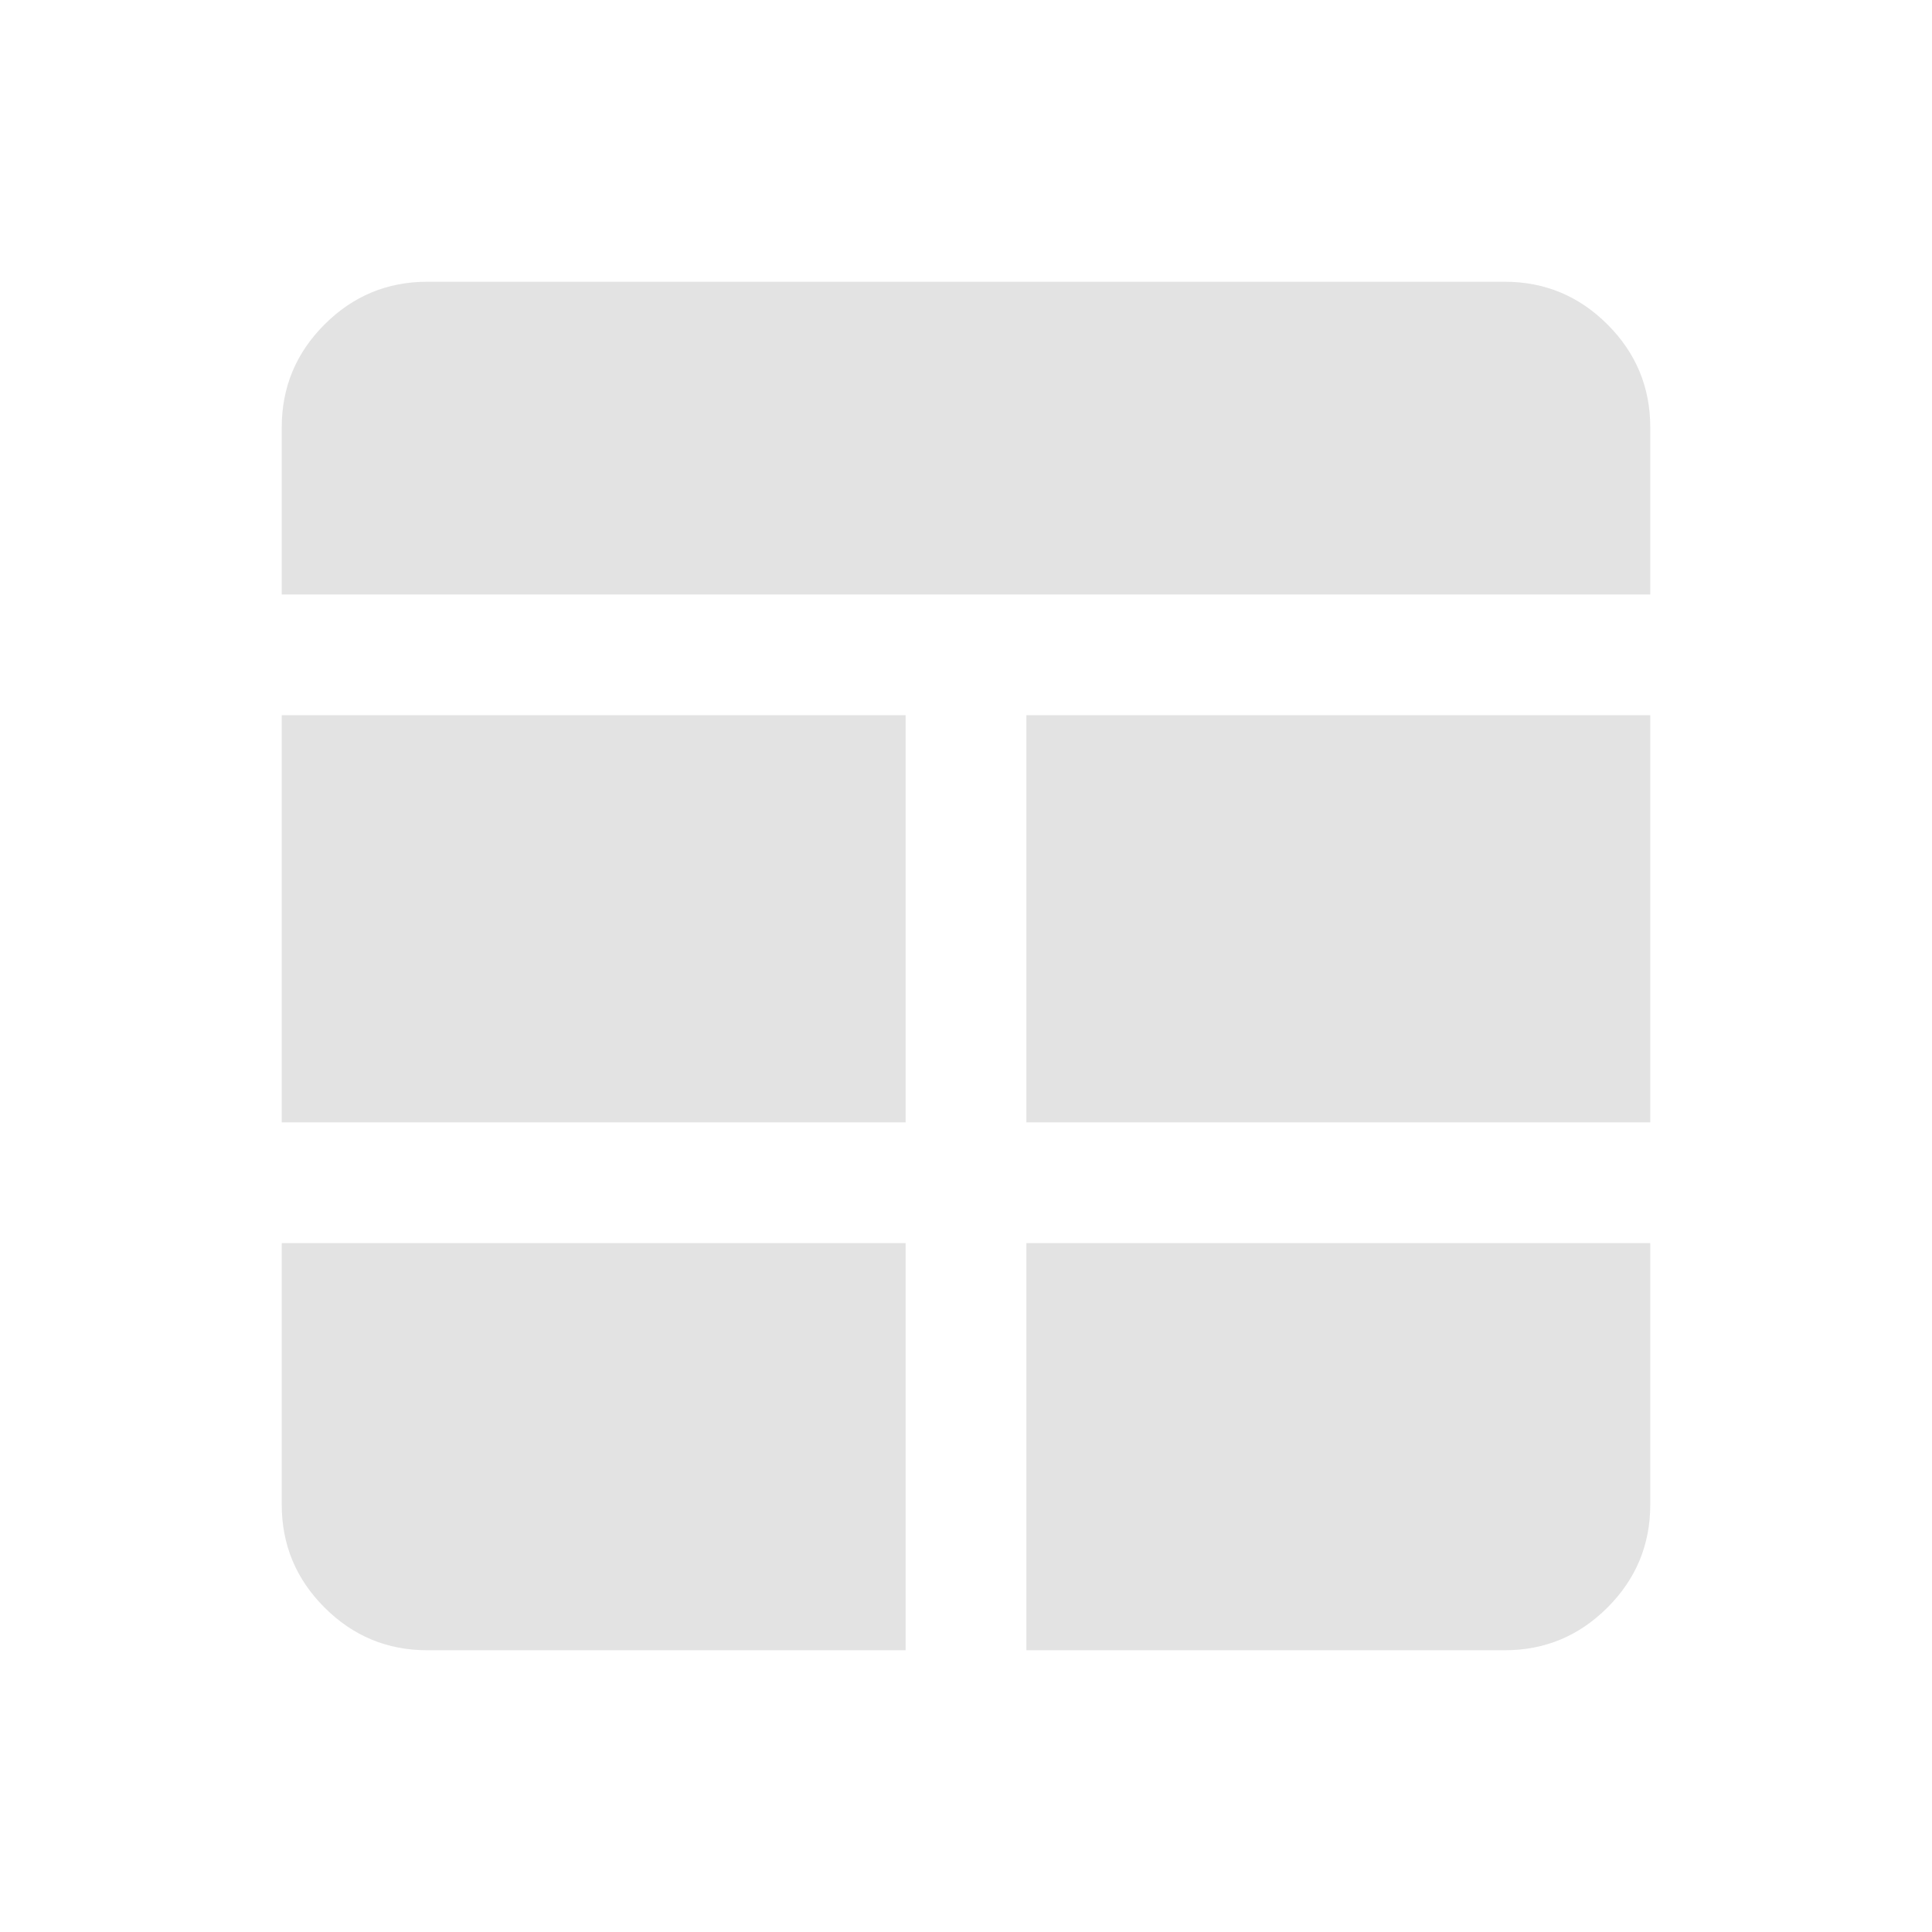
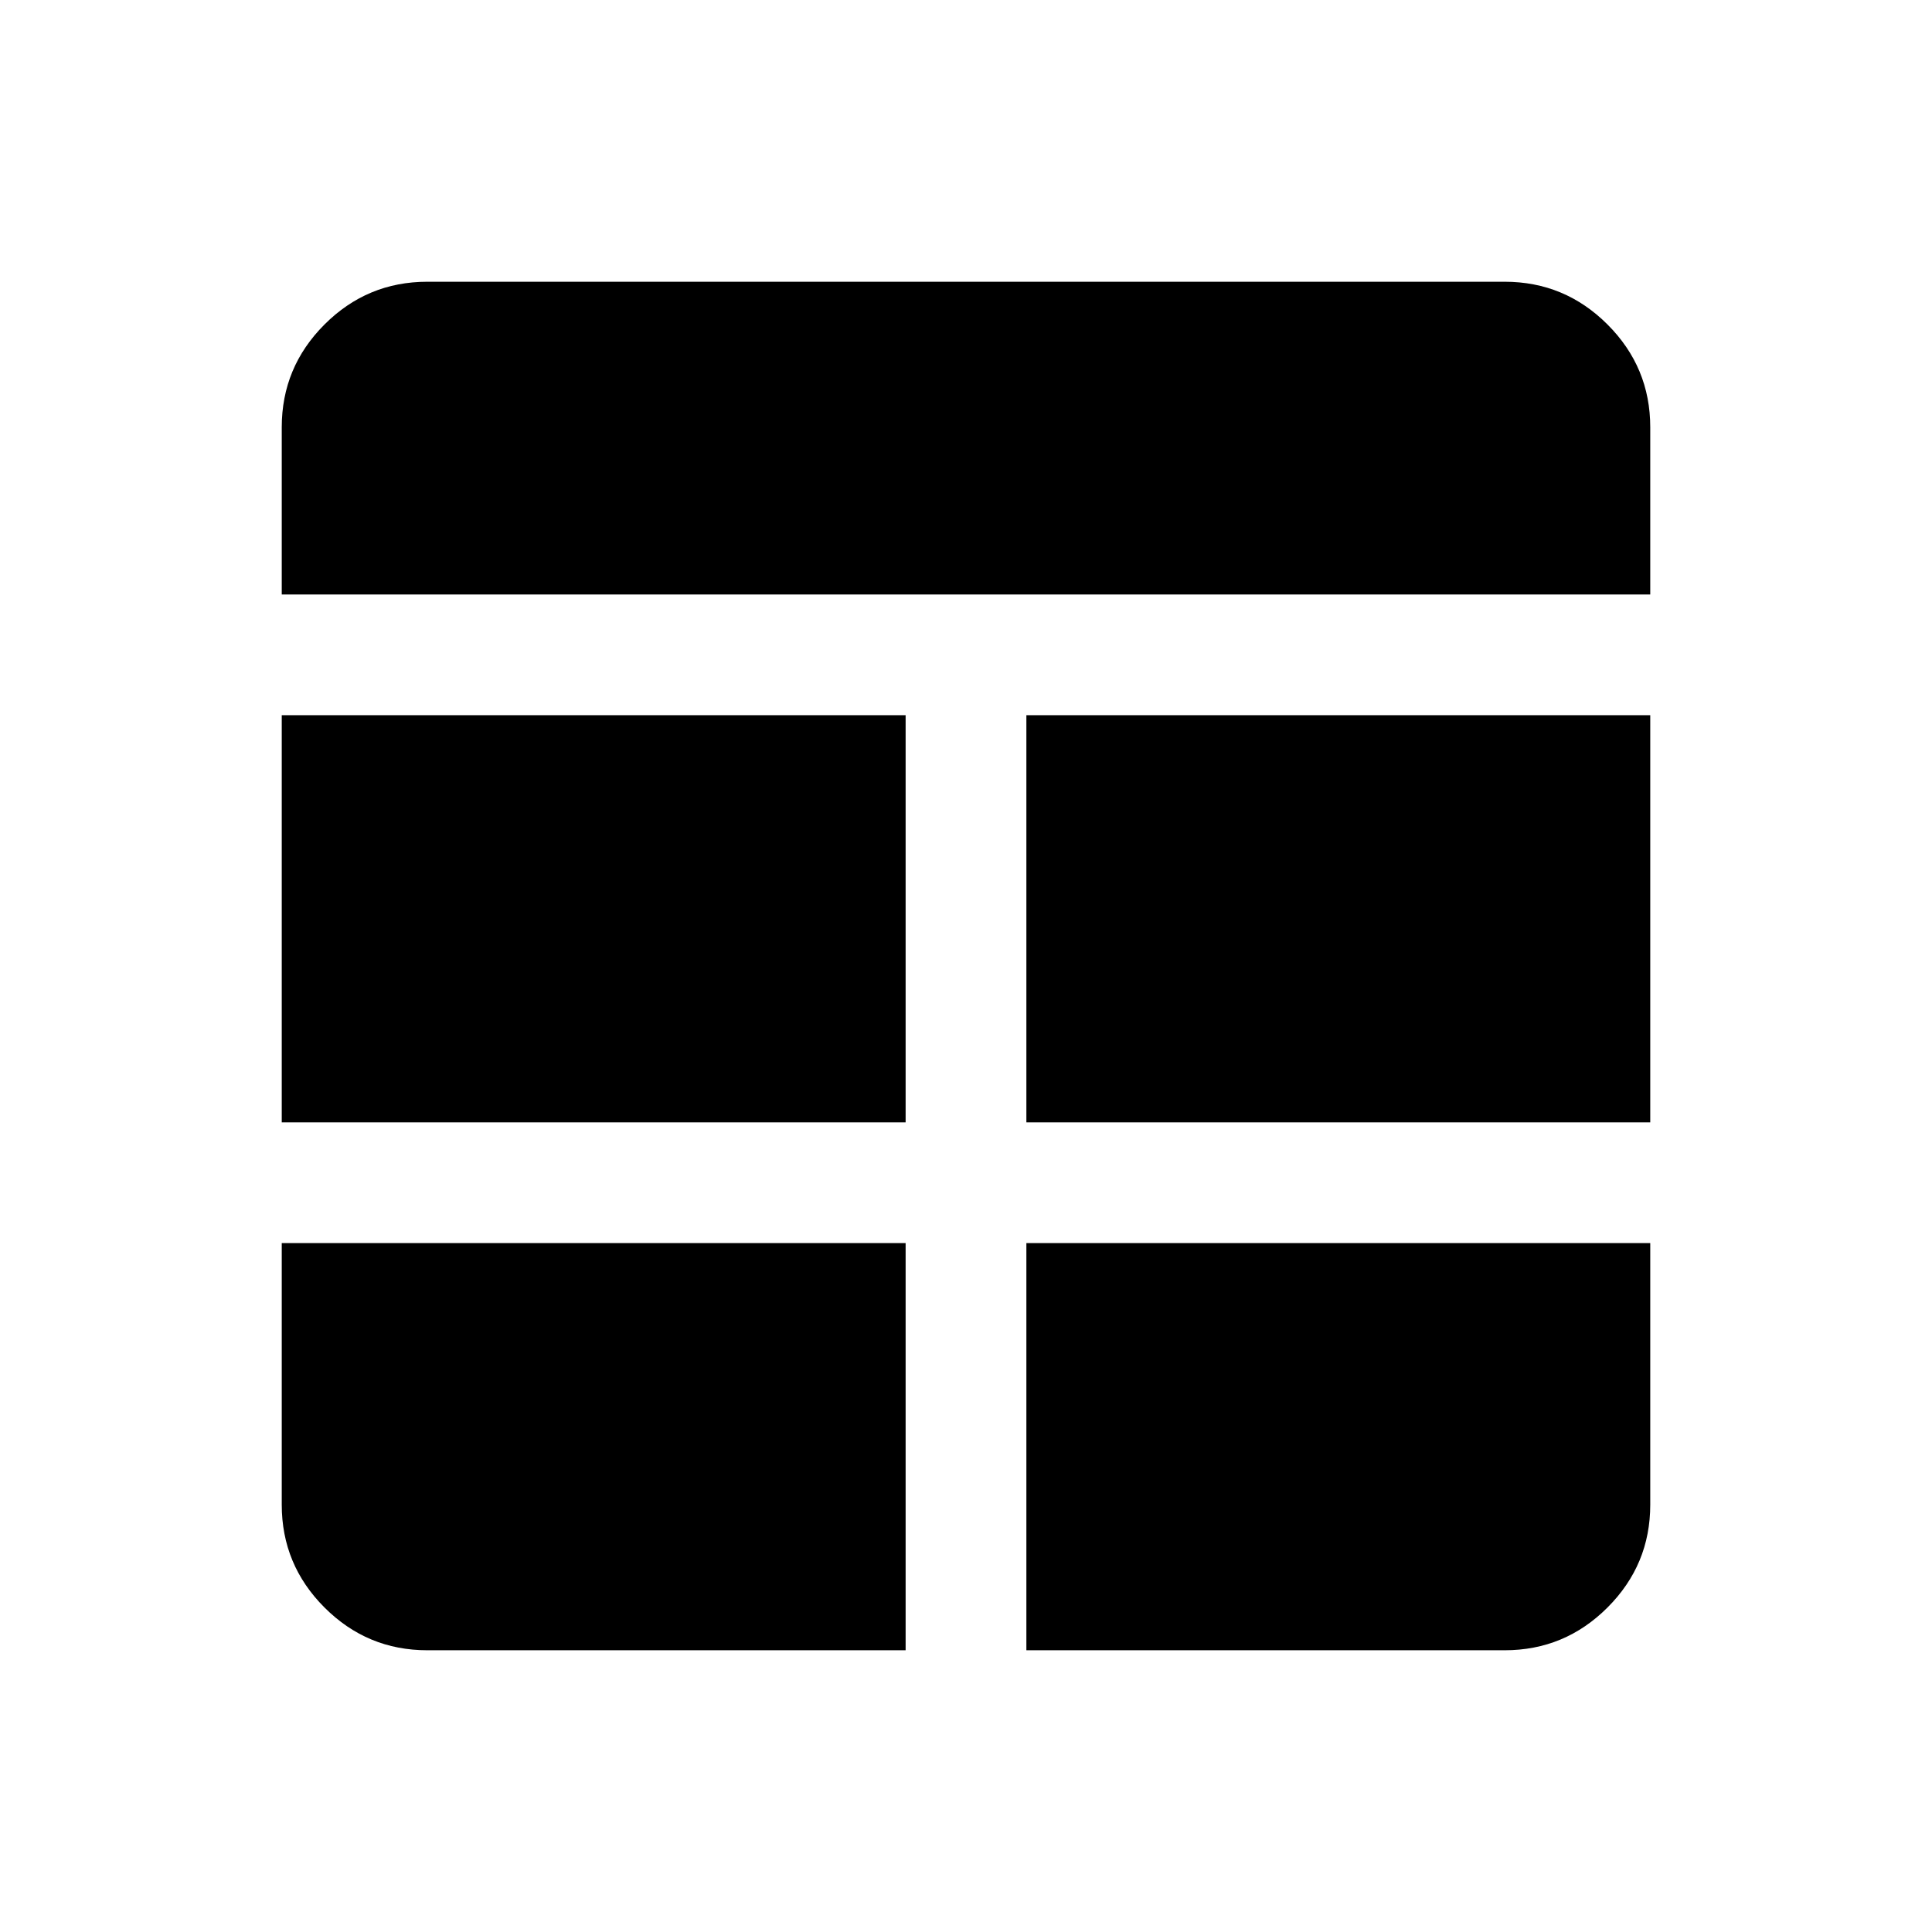
- <svg xmlns="http://www.w3.org/2000/svg" height="24px" viewBox="0 -960 960 960" width="24px" fill="#e3e3e3">
+ <svg xmlns="http://www.w3.org/2000/svg" height="24px" viewBox="0 -960 960 960" width="24px" fill="currentColor">
  <path d="M450-342.31H140v130q0 29.83 21.24 51.07Q182.48-140 212.31-140H450v-202.31Zm60 0V-140h237.69q29.83 0 51.07-21.24Q820-182.48 820-212.31v-130H510Zm-60-60v-202.31H140v202.31h310Zm60 0h310v-202.31H510v202.31Zm-370-262.3h680v-83.08q0-29.83-21.24-51.07Q777.52-820 747.69-820H212.31q-29.83 0-51.07 21.24Q140-777.52 140-747.69v83.08Z" />
</svg>
